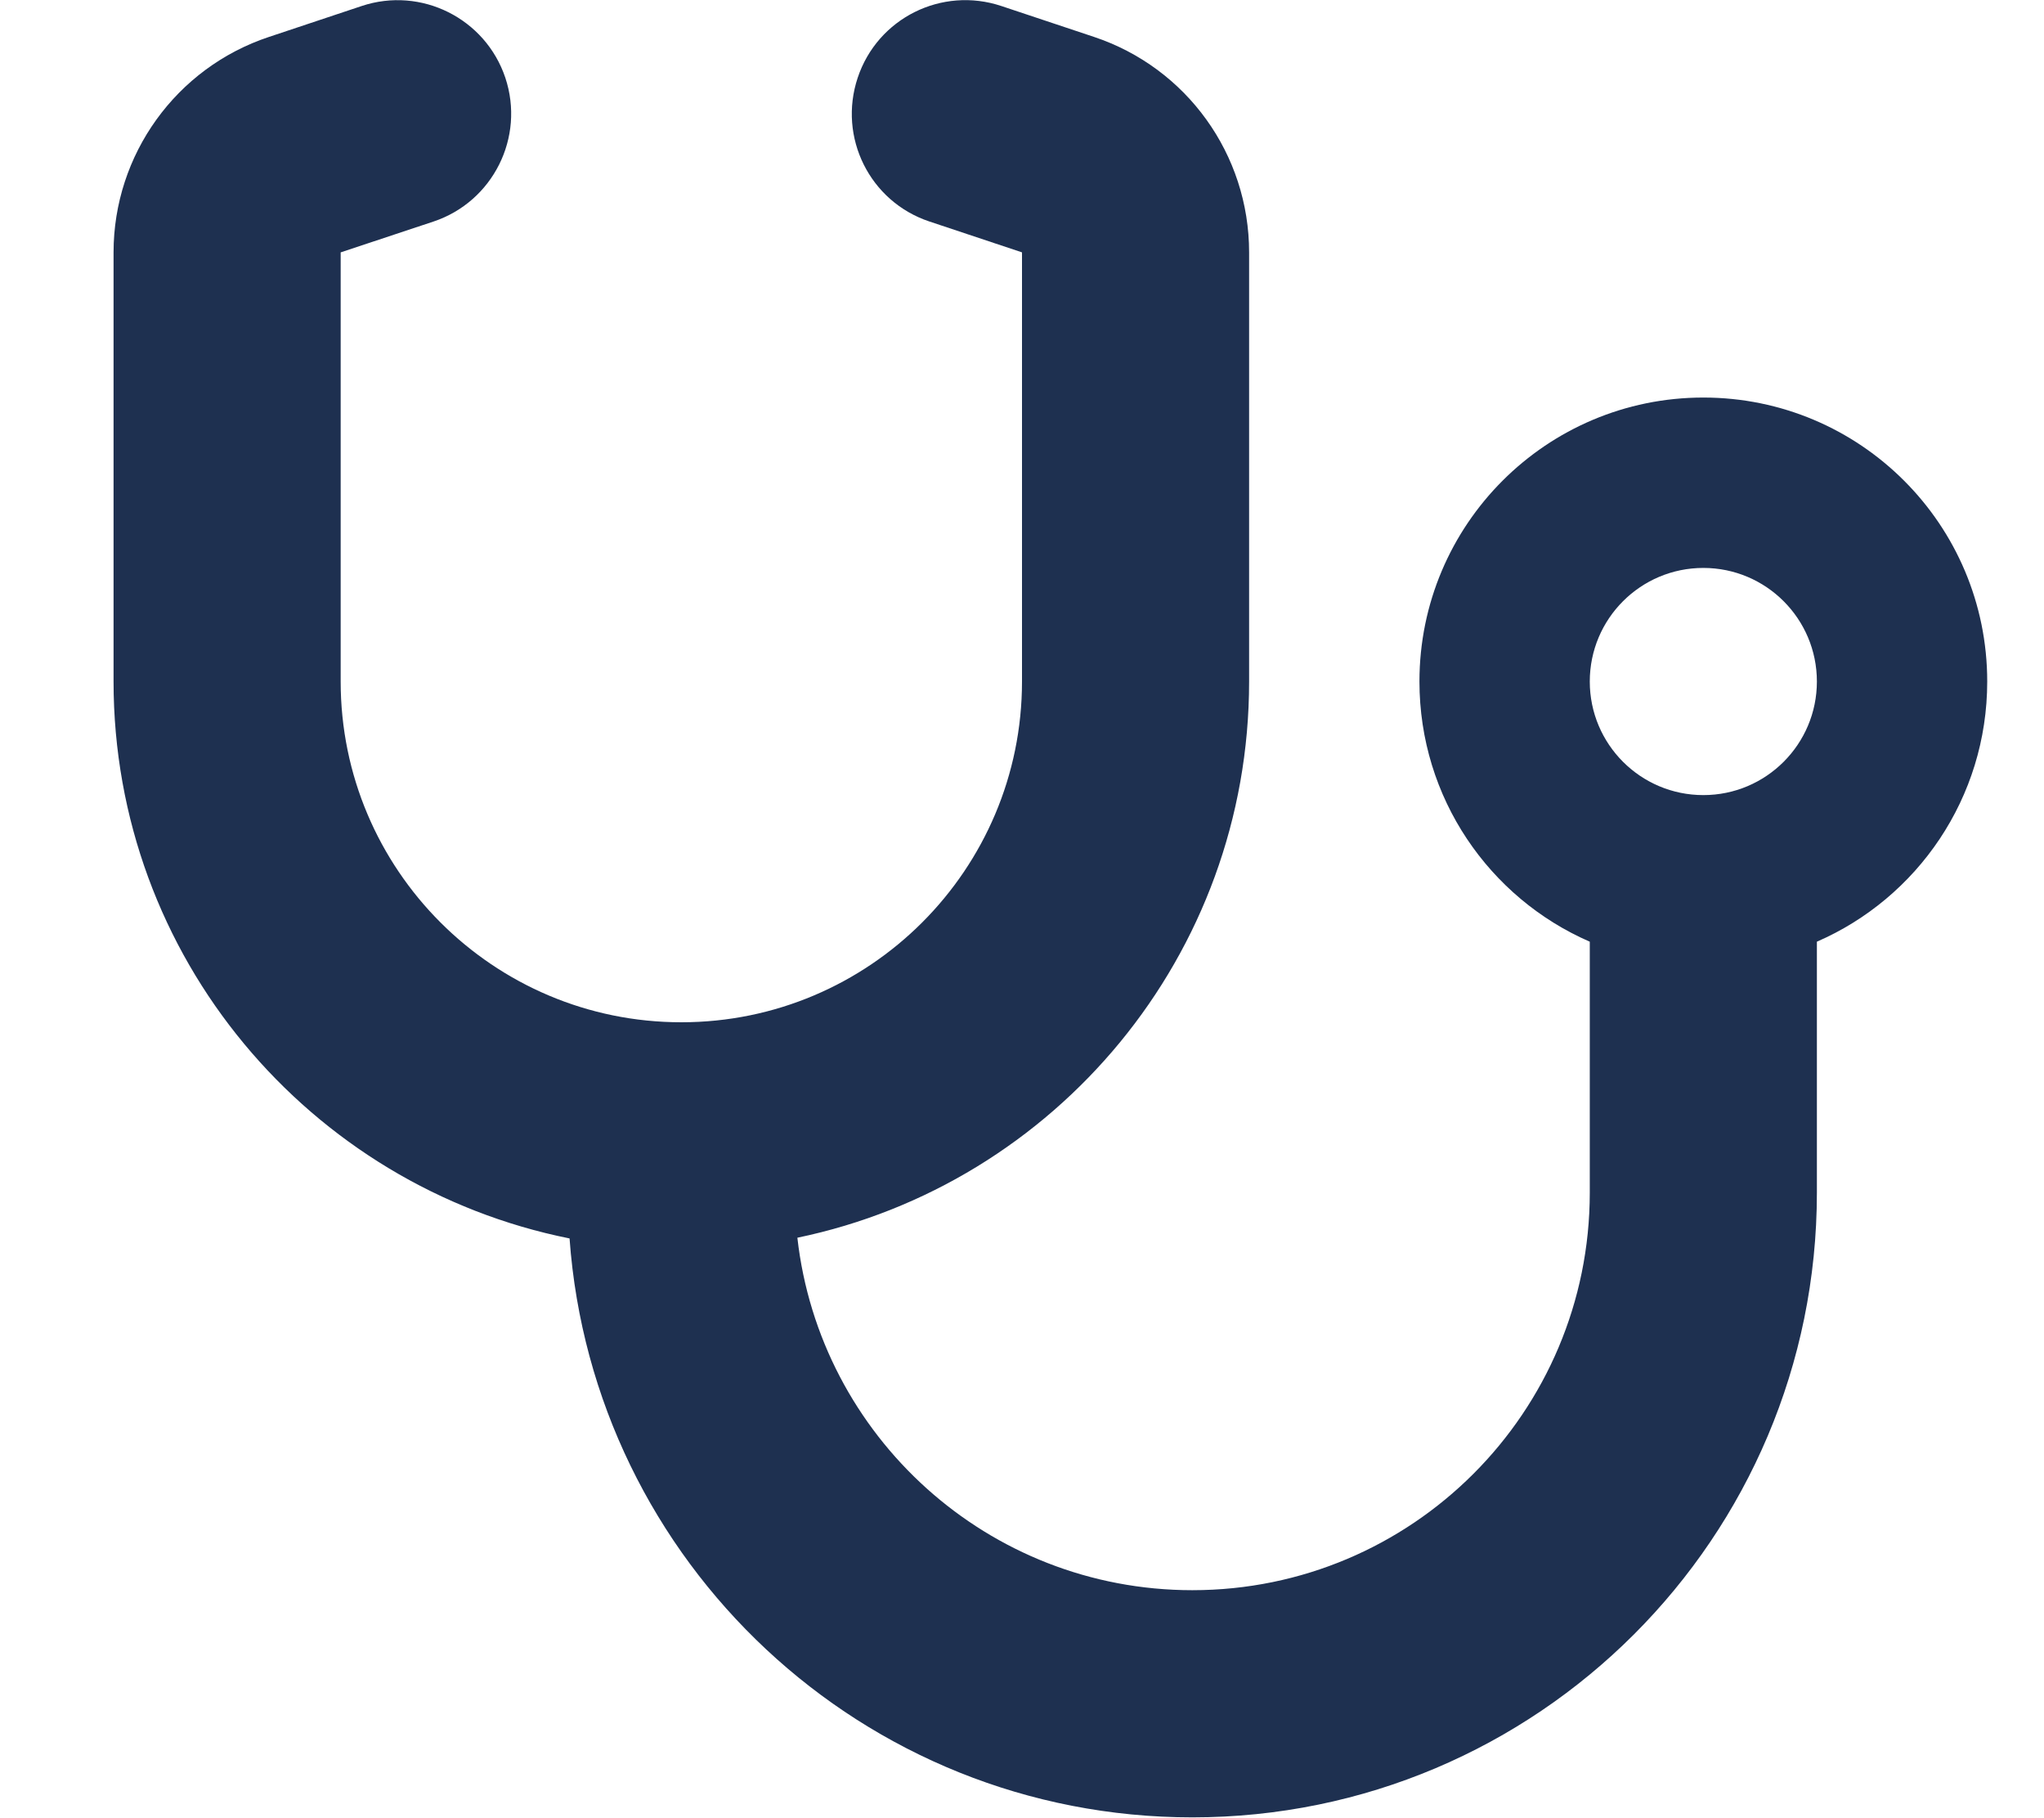
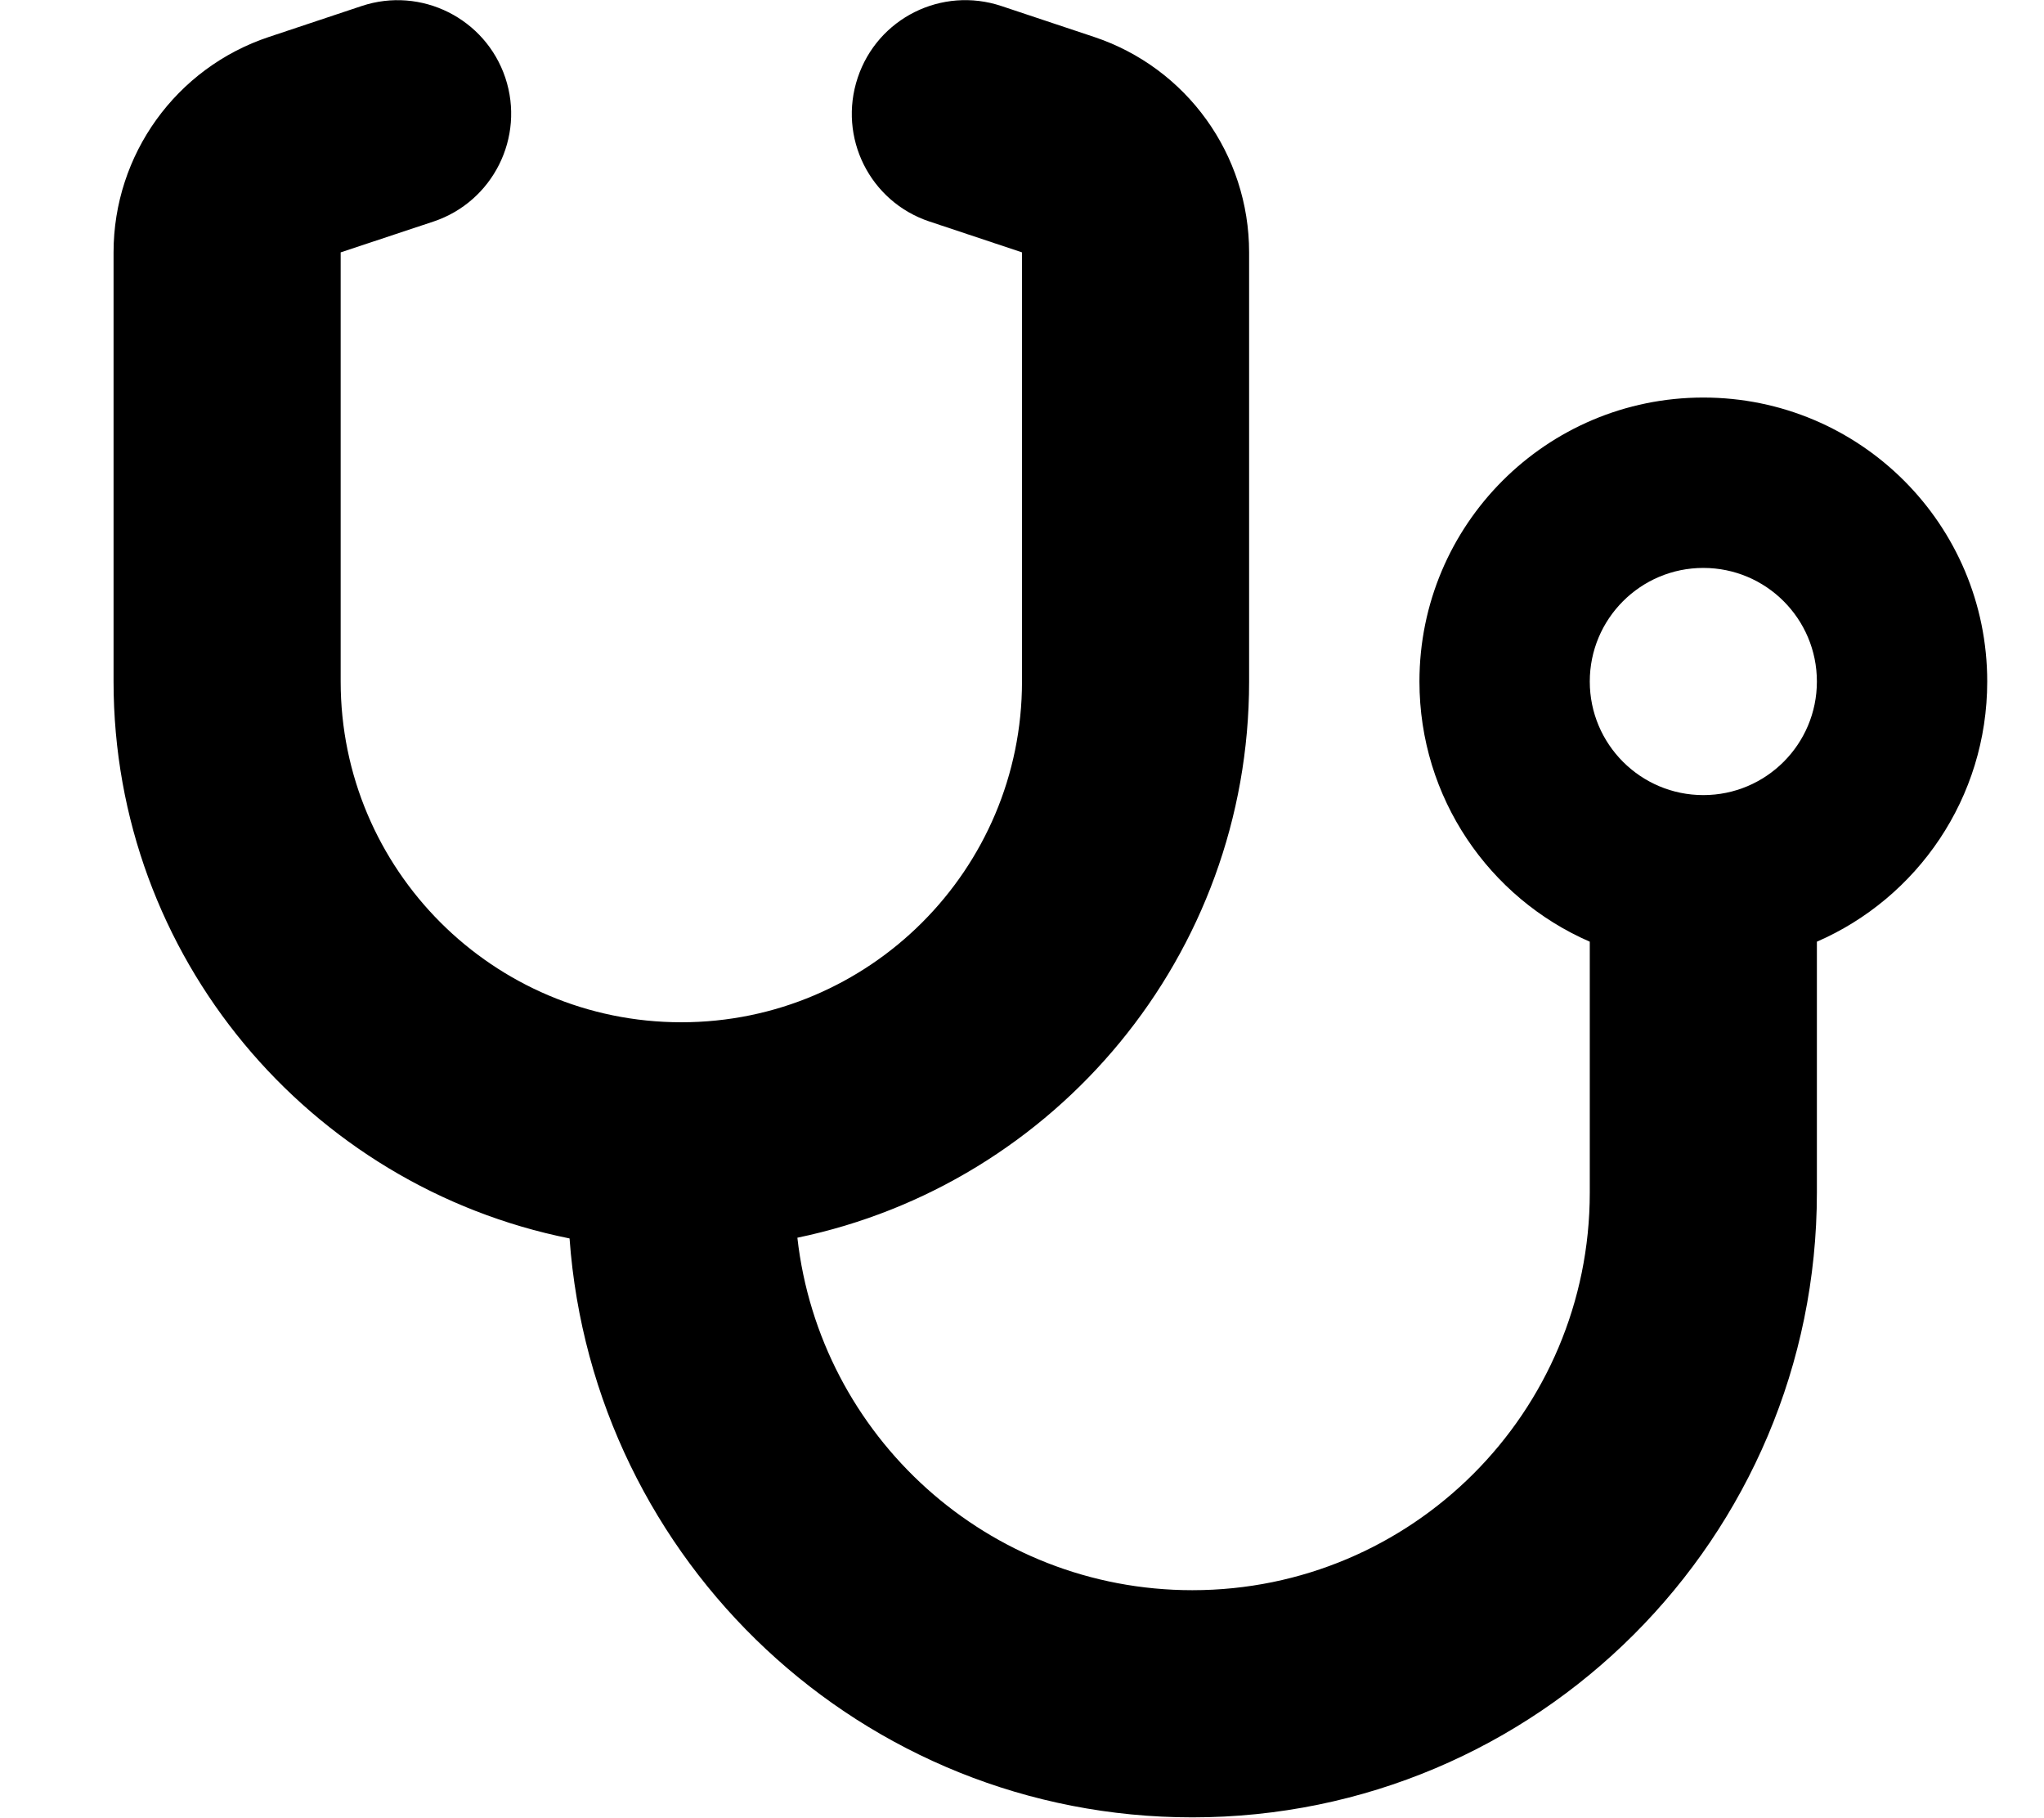
- <svg xmlns="http://www.w3.org/2000/svg" height="20" width="22.5" viewBox="0 0 576 512">
-   <path opacity="1" fill="#1E3050" d="M142.4 21.9c5.6 16.8-3.5 34.9-20.2 40.5L96 71.1V192c0 53 43 96 96 96s96-43 96-96V71.1l-26.1-8.7c-16.8-5.6-25.8-23.7-20.2-40.5s23.7-25.8 40.5-20.2l26.1 8.7C334.4 19.1 352 43.5 352 71.1V192c0 77.2-54.6 141.6-127.3 156.7C231 404.6 278.4 448 336 448c61.9 0 112-50.1 112-112V265.3c-28.3-12.3-48-40.5-48-73.3c0-44.2 35.8-80 80-80s80 35.8 80 80c0 32.8-19.7 61-48 73.3V336c0 97.2-78.8 176-176 176c-92.9 0-168.9-71.9-175.5-163.1C87.2 334.2 32 269.6 32 192V71.1c0-27.5 17.6-52 43.8-60.7l26.1-8.7c16.8-5.6 34.9 3.5 40.5 20.2zM480 224a32 32 0 1 0 0-64 32 32 0 1 0 0 64z" />
+ <svg xmlns="http://www.w3.org/2000/svg" viewBox="0 0 576 512">
+   <path opacity="1" fill="#000000" d="M142.4 21.9c5.6 16.8-3.5 34.9-20.2 40.5L96 71.1V192c0 53 43 96 96 96s96-43 96-96V71.1l-26.1-8.7c-16.8-5.6-25.8-23.7-20.2-40.5s23.7-25.8 40.5-20.2l26.1 8.7C334.4 19.1 352 43.5 352 71.1V192c0 77.2-54.6 141.6-127.3 156.7C231 404.6 278.4 448 336 448c61.9 0 112-50.1 112-112V265.3c-28.3-12.3-48-40.5-48-73.3c0-44.2 35.8-80 80-80s80 35.8 80 80c0 32.8-19.7 61-48 73.3V336c0 97.2-78.8 176-176 176c-92.9 0-168.9-71.9-175.5-163.1C87.2 334.2 32 269.6 32 192V71.1c0-27.5 17.6-52 43.8-60.7l26.1-8.7c16.8-5.6 34.9 3.5 40.5 20.2zM480 224a32 32 0 1 0 0-64 32 32 0 1 0 0 64z" />
</svg>
